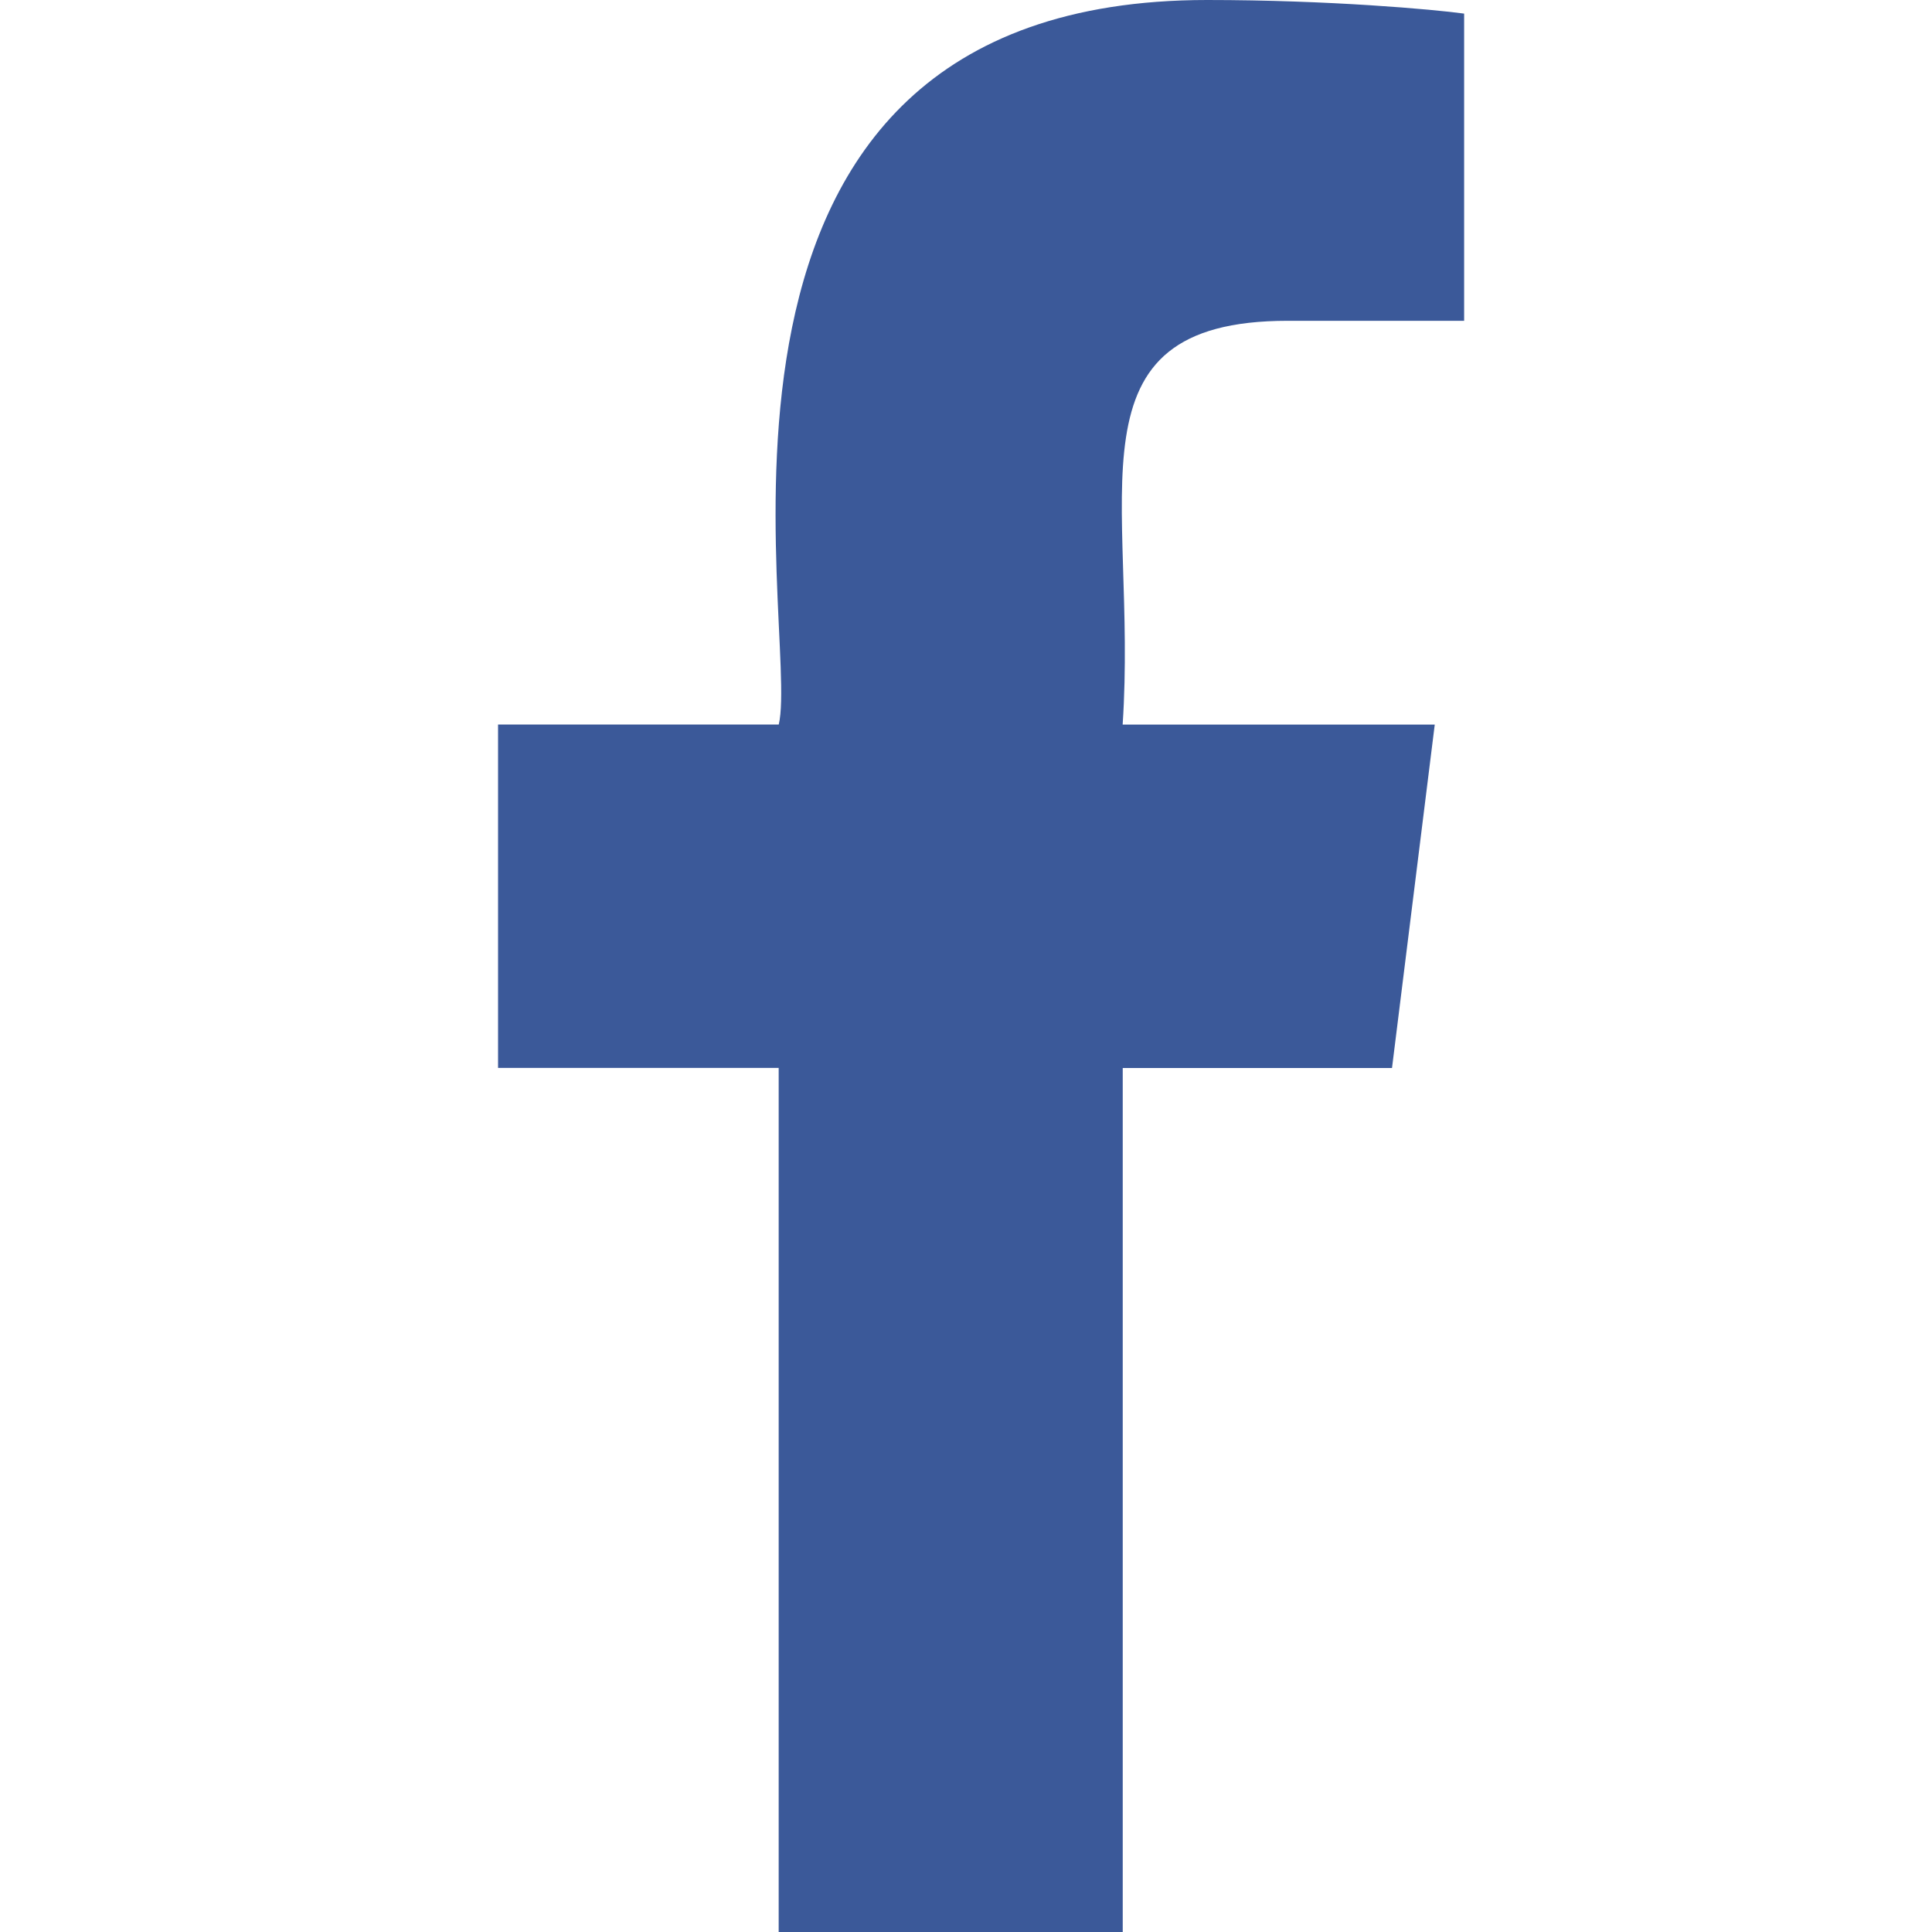
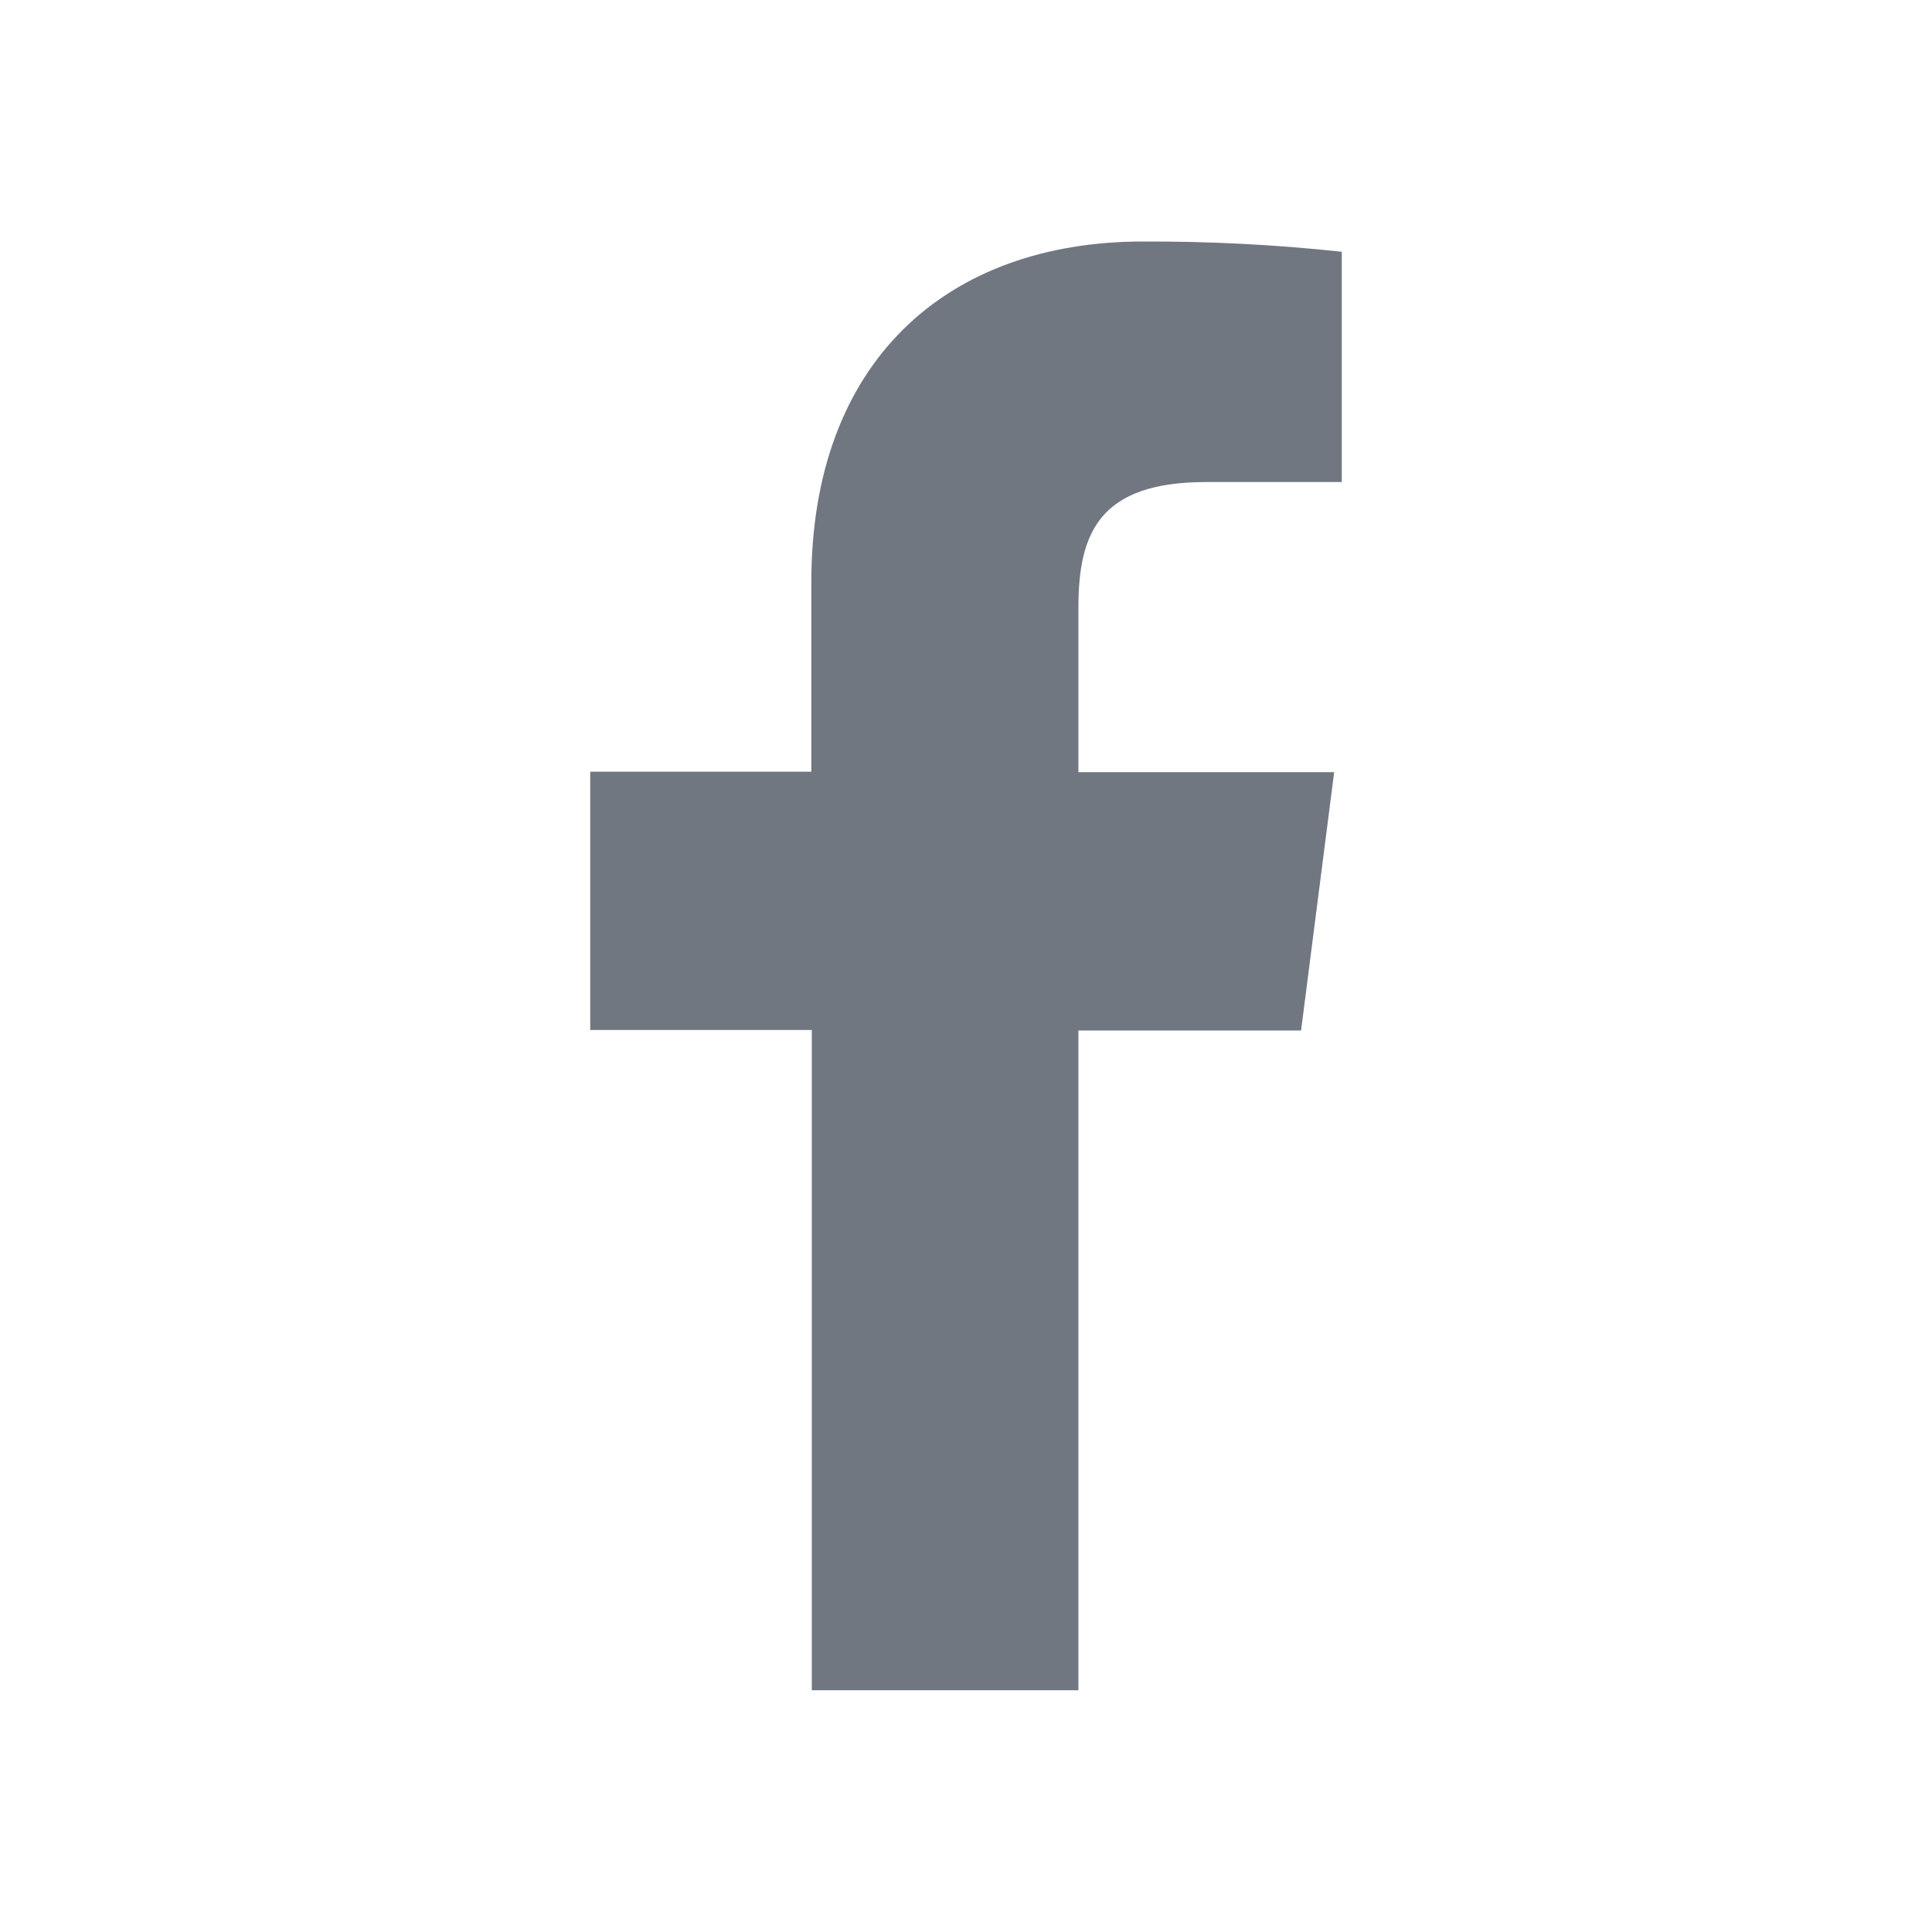
- <svg xmlns="http://www.w3.org/2000/svg" enable-background="new 0 0 24 24" height="512" viewBox="0 0 24 24" width="512">
-   <path d="m15.997 3.985h2.191v-3.816c-.378-.052-1.678-.169-3.192-.169-6.932 0-5.046 7.85-5.322 9h-3.487v4.266h3.486v10.734h4.274v-10.733h3.345l.531-4.266h-3.877c.188-2.824-.761-5.016 2.051-5.016z" fill="#3b5999" />
+ <svg xmlns="http://www.w3.org/2000/svg" width="16" height="16" viewBox="0 0 16 16" fill="none">
+   <path d="M8.931 13.998V8.534H10.775L11.049 6.395H8.931V5.032C8.931 4.415 9.103 3.992 9.989 3.992H11.112V2.085C10.566 2.026 10.017 1.998 9.467 2C7.838 2 6.719 2.995 6.719 4.821V6.391H4.888V8.53H6.723V13.998H8.931Z" fill="#717781" />
</svg>
